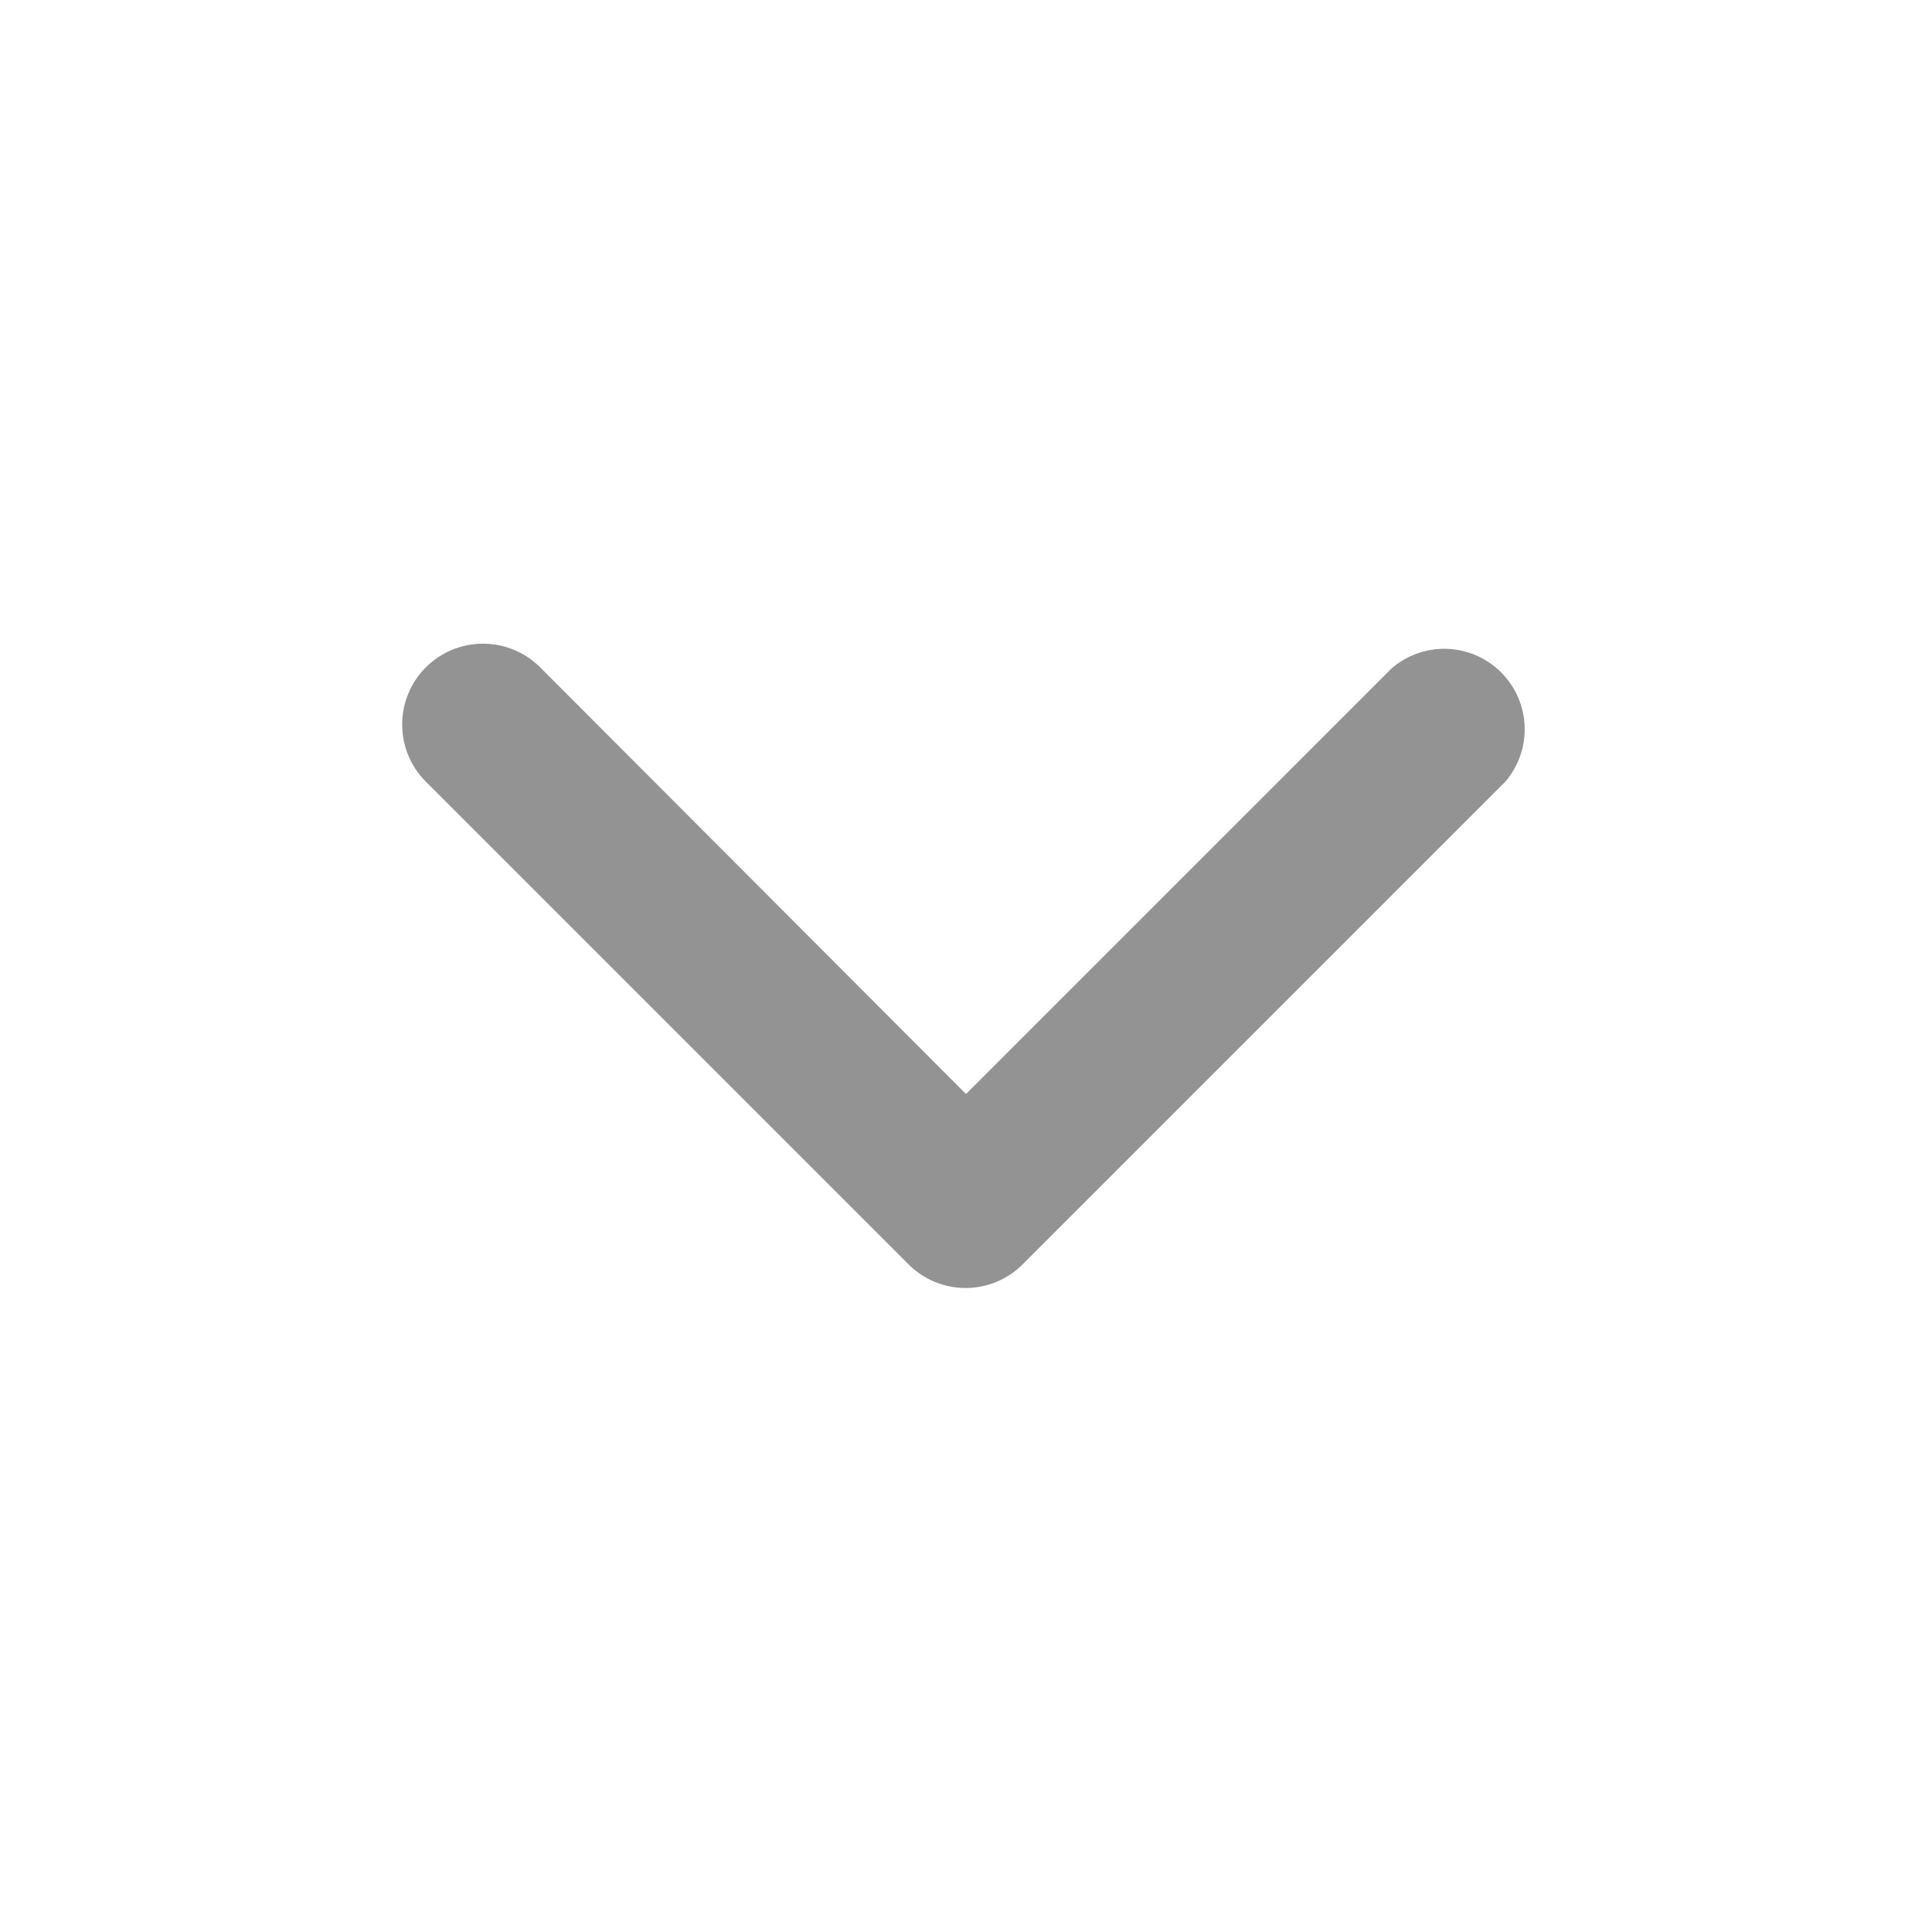
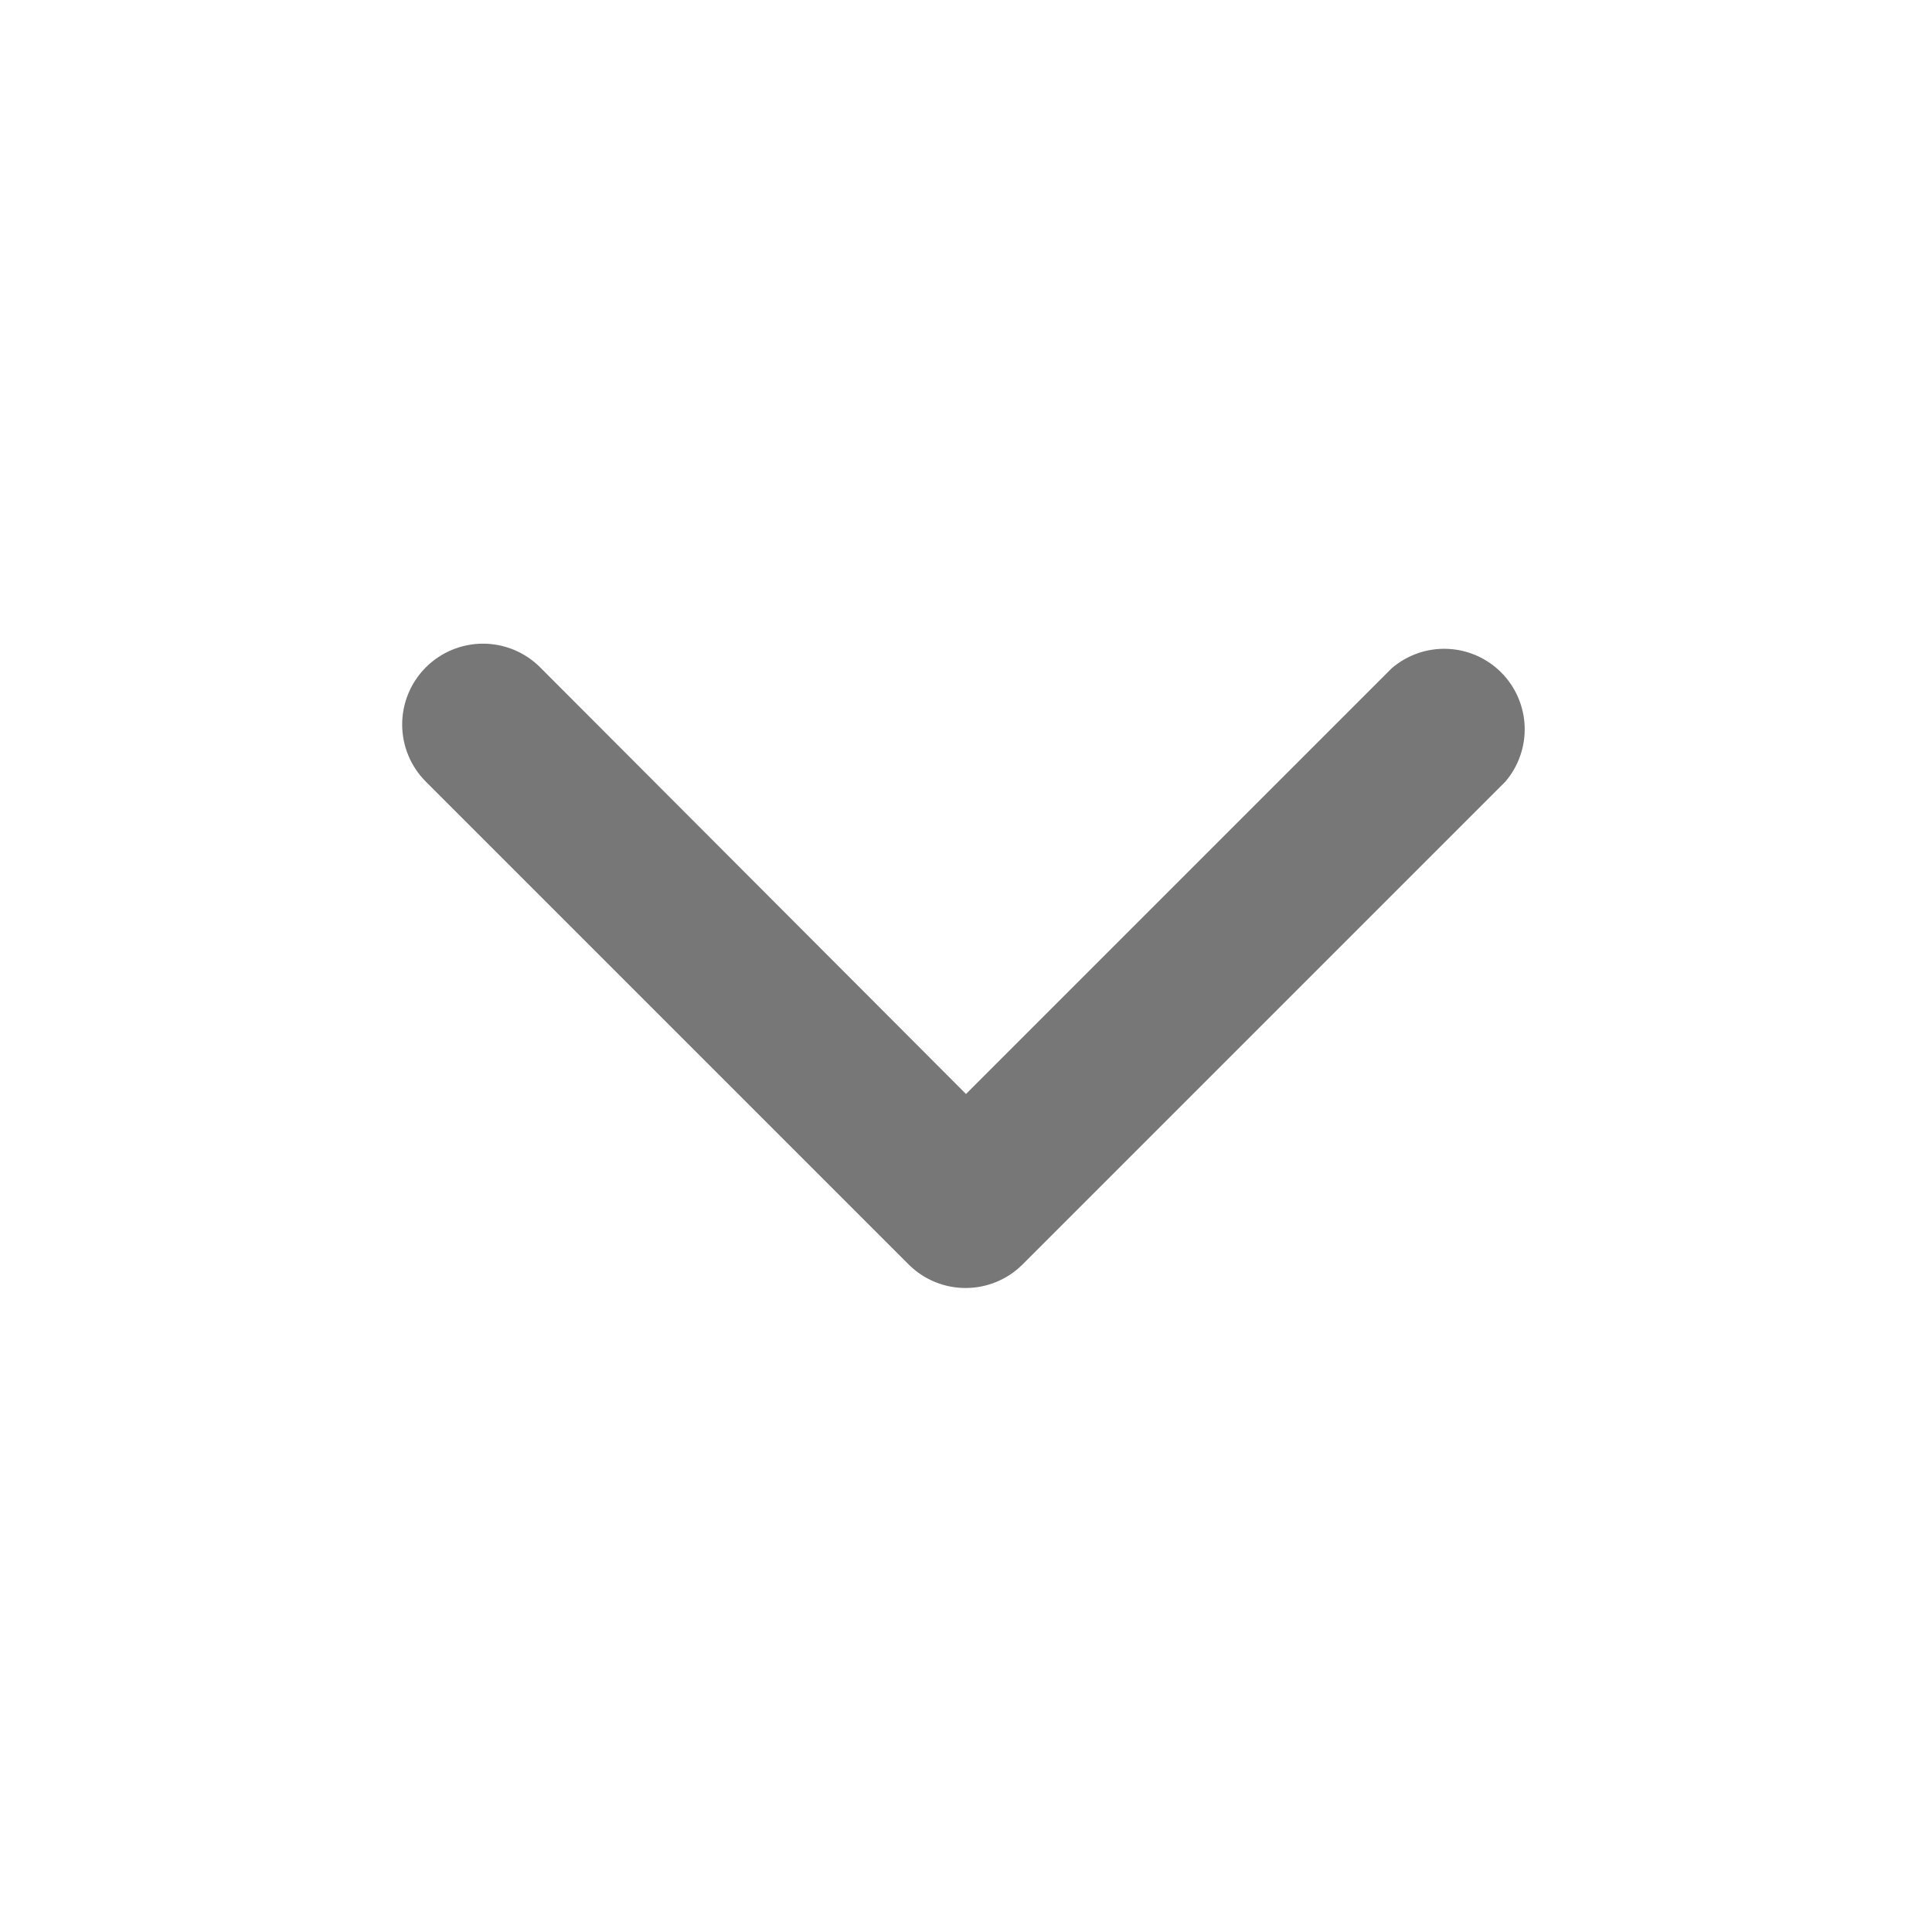
<svg xmlns="http://www.w3.org/2000/svg" width="512" height="512" viewBox="0 0 512 512" fill="none">
-   <path d="M256 341.333C253.192 341.349 250.409 340.811 247.81 339.75C245.211 338.688 242.846 337.124 240.853 335.146L112.853 207.146C108.836 203.129 106.579 197.681 106.579 192C106.579 186.319 108.836 180.87 112.853 176.853C116.87 172.836 122.319 170.579 128 170.579C133.681 170.579 139.129 172.836 143.146 176.853L256 289.92L368.853 177.066C372.934 173.571 378.184 171.745 383.553 171.953C388.922 172.16 394.015 174.386 397.814 178.185C401.614 181.984 403.839 187.077 404.047 192.447C404.254 197.816 402.428 203.065 398.933 207.146L270.933 335.146C266.959 339.088 261.596 341.309 256 341.333Z" fill="#939393" />
+   <path d="M256 341.333C253.192 341.349 250.409 340.811 247.81 339.75C245.211 338.688 242.846 337.124 240.853 335.146L112.853 207.146C108.836 203.129 106.579 197.681 106.579 192C106.579 186.319 108.836 180.87 112.853 176.853C116.87 172.836 122.319 170.579 128 170.579C133.681 170.579 139.129 172.836 143.146 176.853L256 289.92L368.853 177.066C372.934 173.571 378.184 171.745 383.553 171.953C388.922 172.16 394.015 174.386 397.814 178.185C401.614 181.984 403.839 187.077 404.047 192.447C404.254 197.816 402.428 203.065 398.933 207.146L270.933 335.146C266.959 339.088 261.596 341.309 256 341.333Z" fill="#777777" />
</svg>
